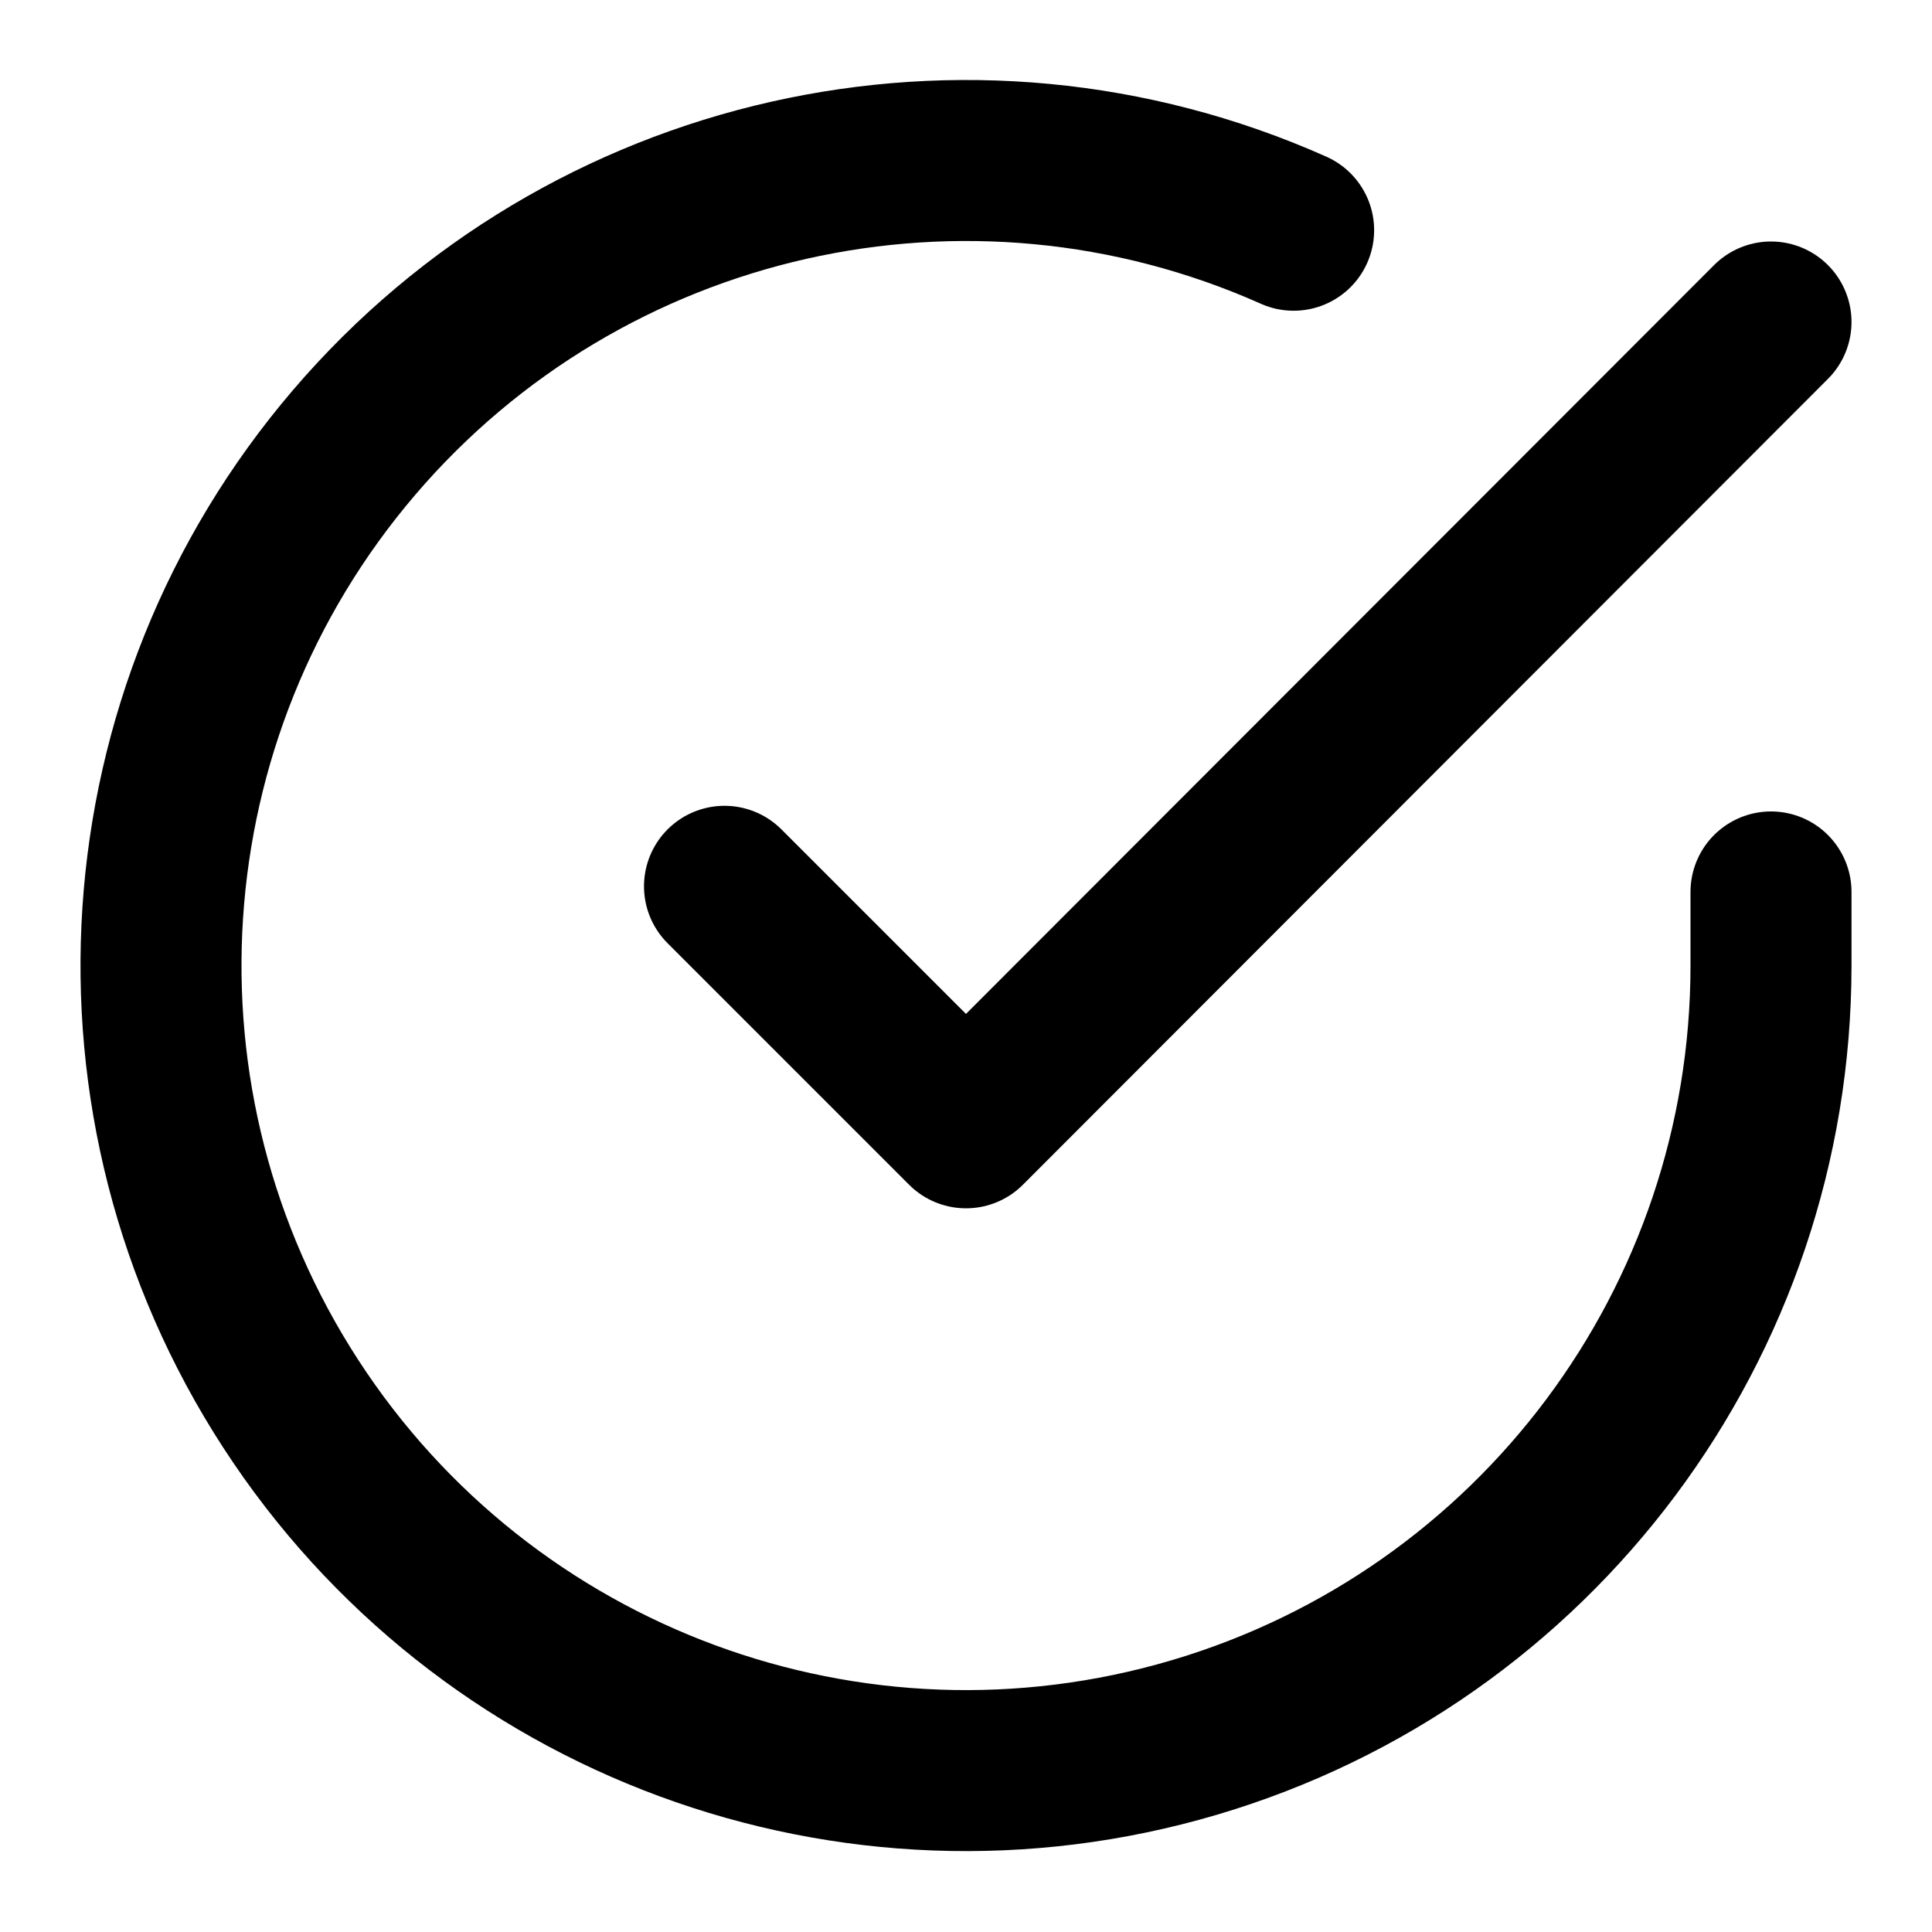
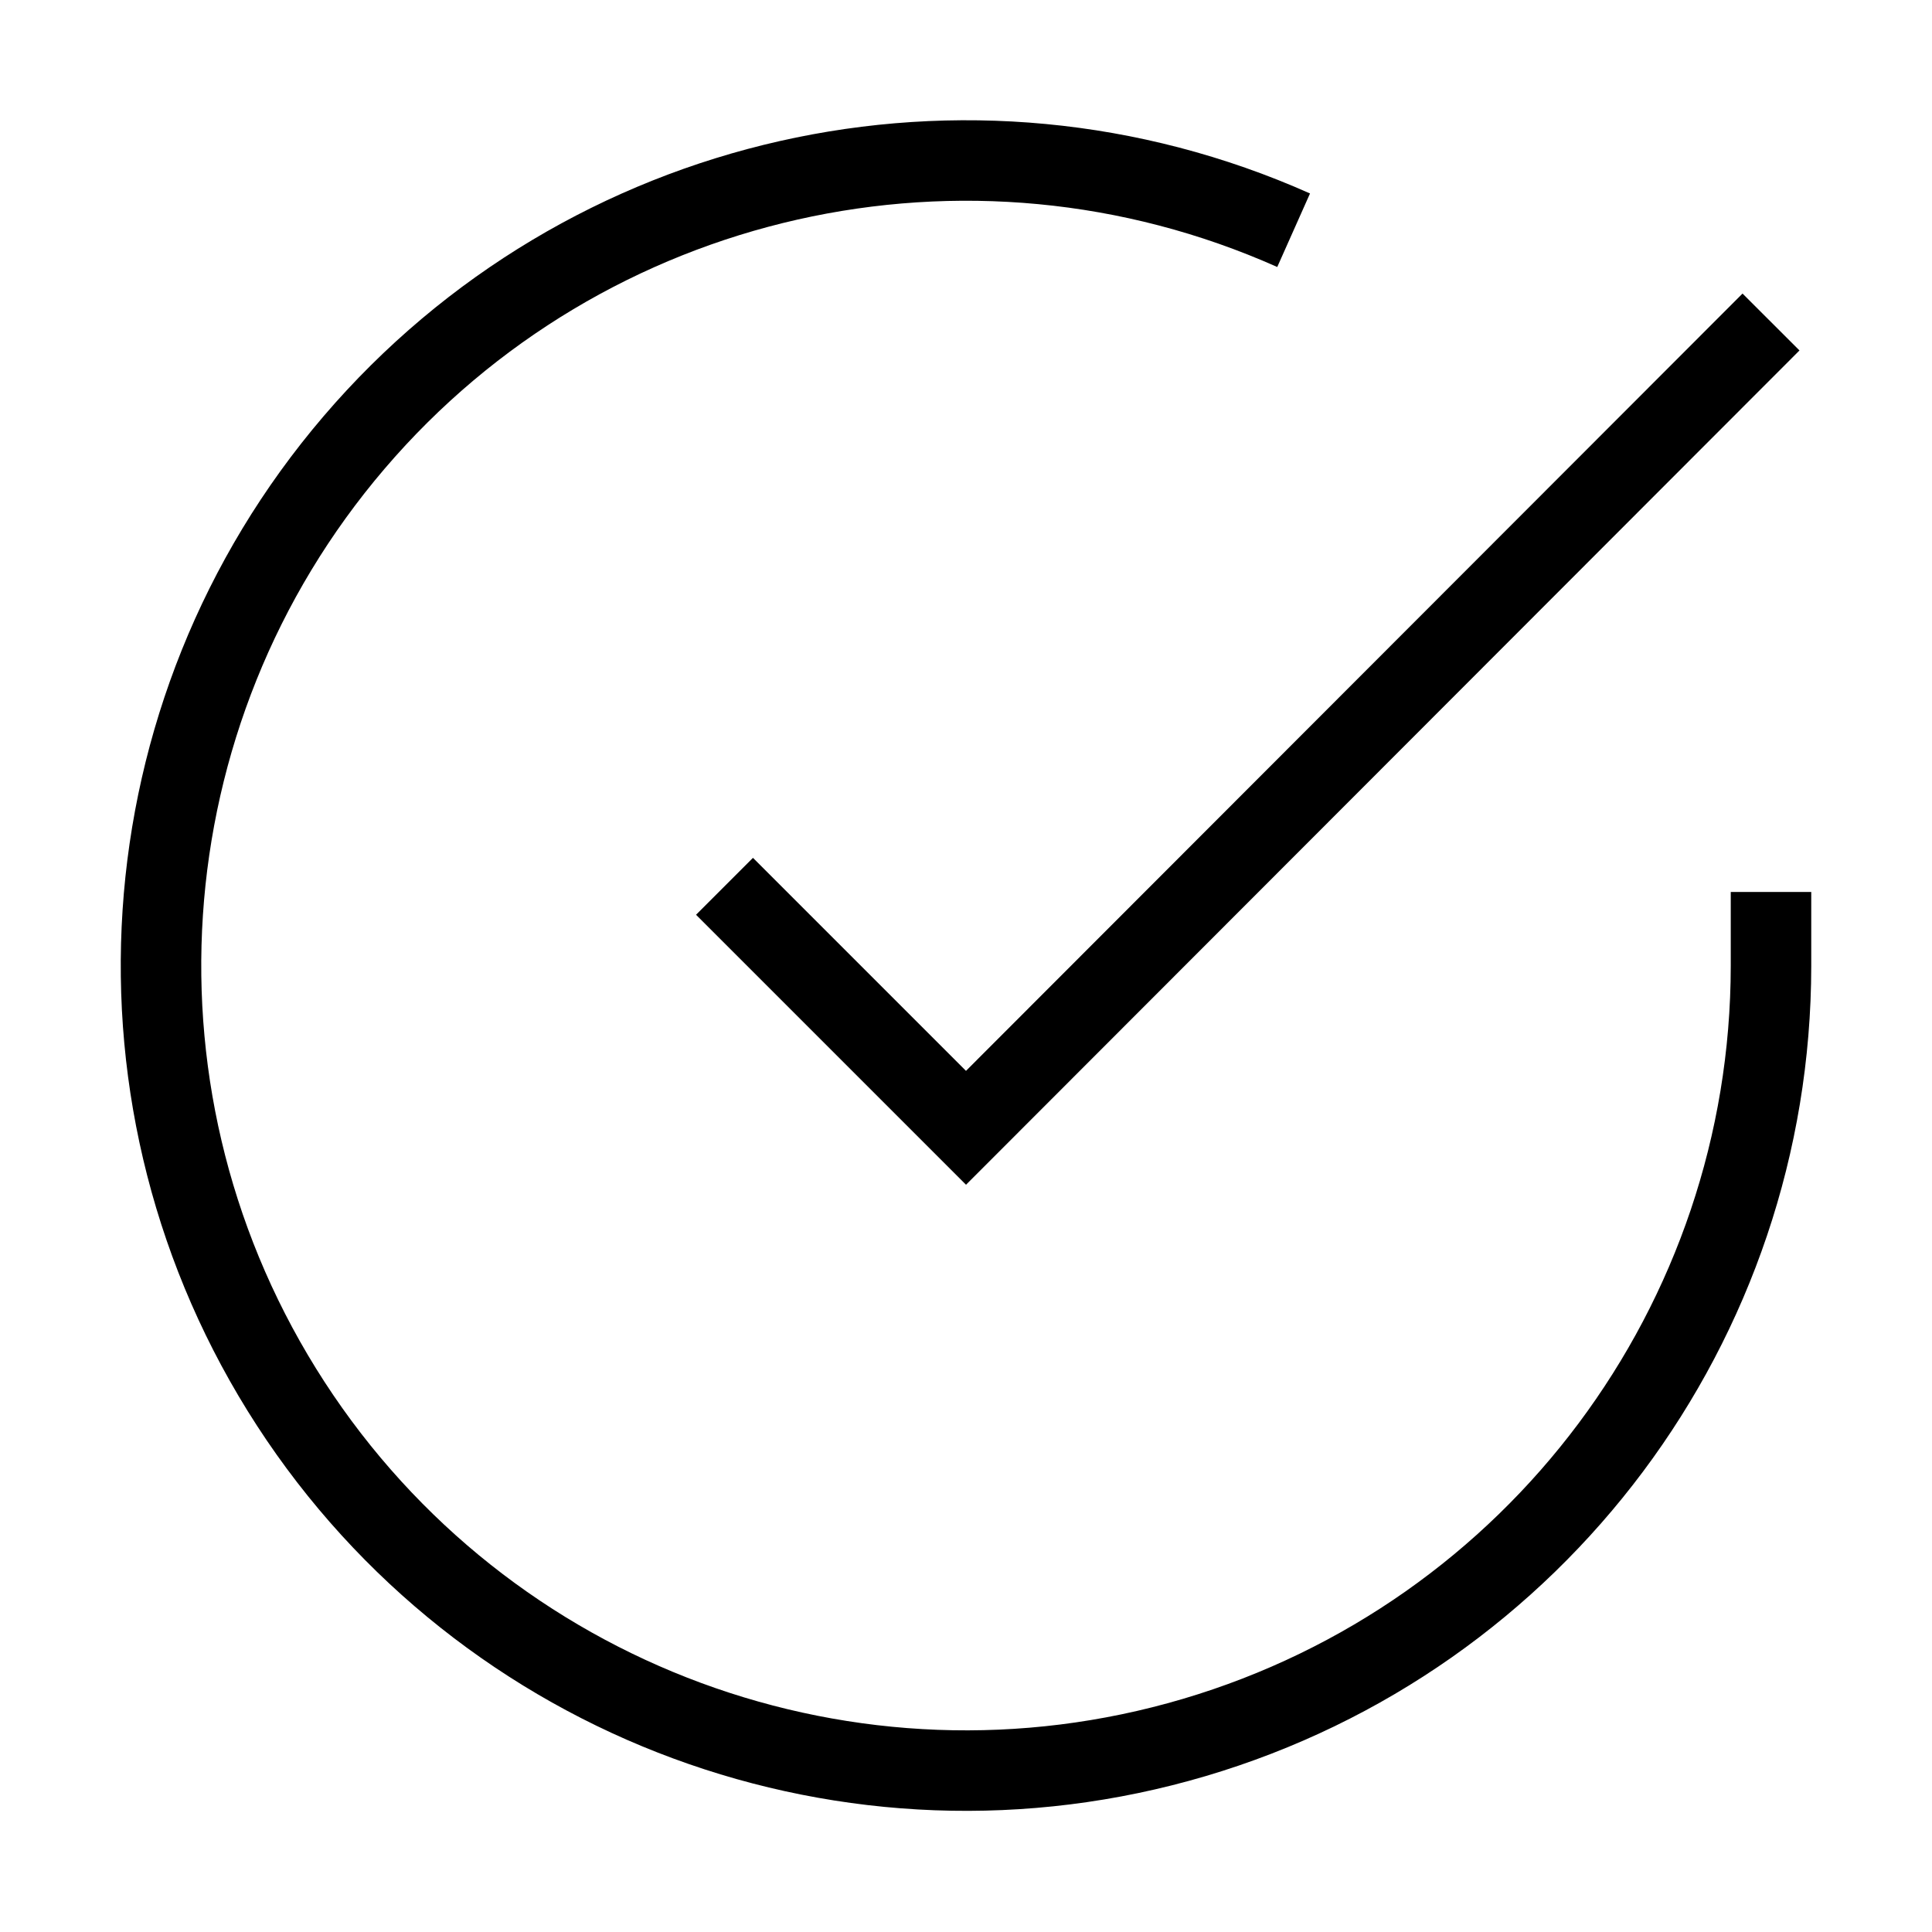
- <svg xmlns="http://www.w3.org/2000/svg" width="24" height="24" viewBox="0 0 24 24" fill="none" stroke="currentColor" stroke-width="2" stroke-linecap="round" stroke-linejoin="round" class="feather feather-check-circle">
+ <svg xmlns="http://www.w3.org/2000/svg" width="24" height="24" viewBox="0 0 24 24" fill="none" stroke="currentColor" strokeWidth="2" strokeLinecap="round" strokeLinejoin="round" class="feather feather-check-circle">
  <path d="M22 11.08V12a10 10 0 1 1-5.93-9.14" />
  <polyline points="22 4 12 14.01 9 11.01" />
</svg>
